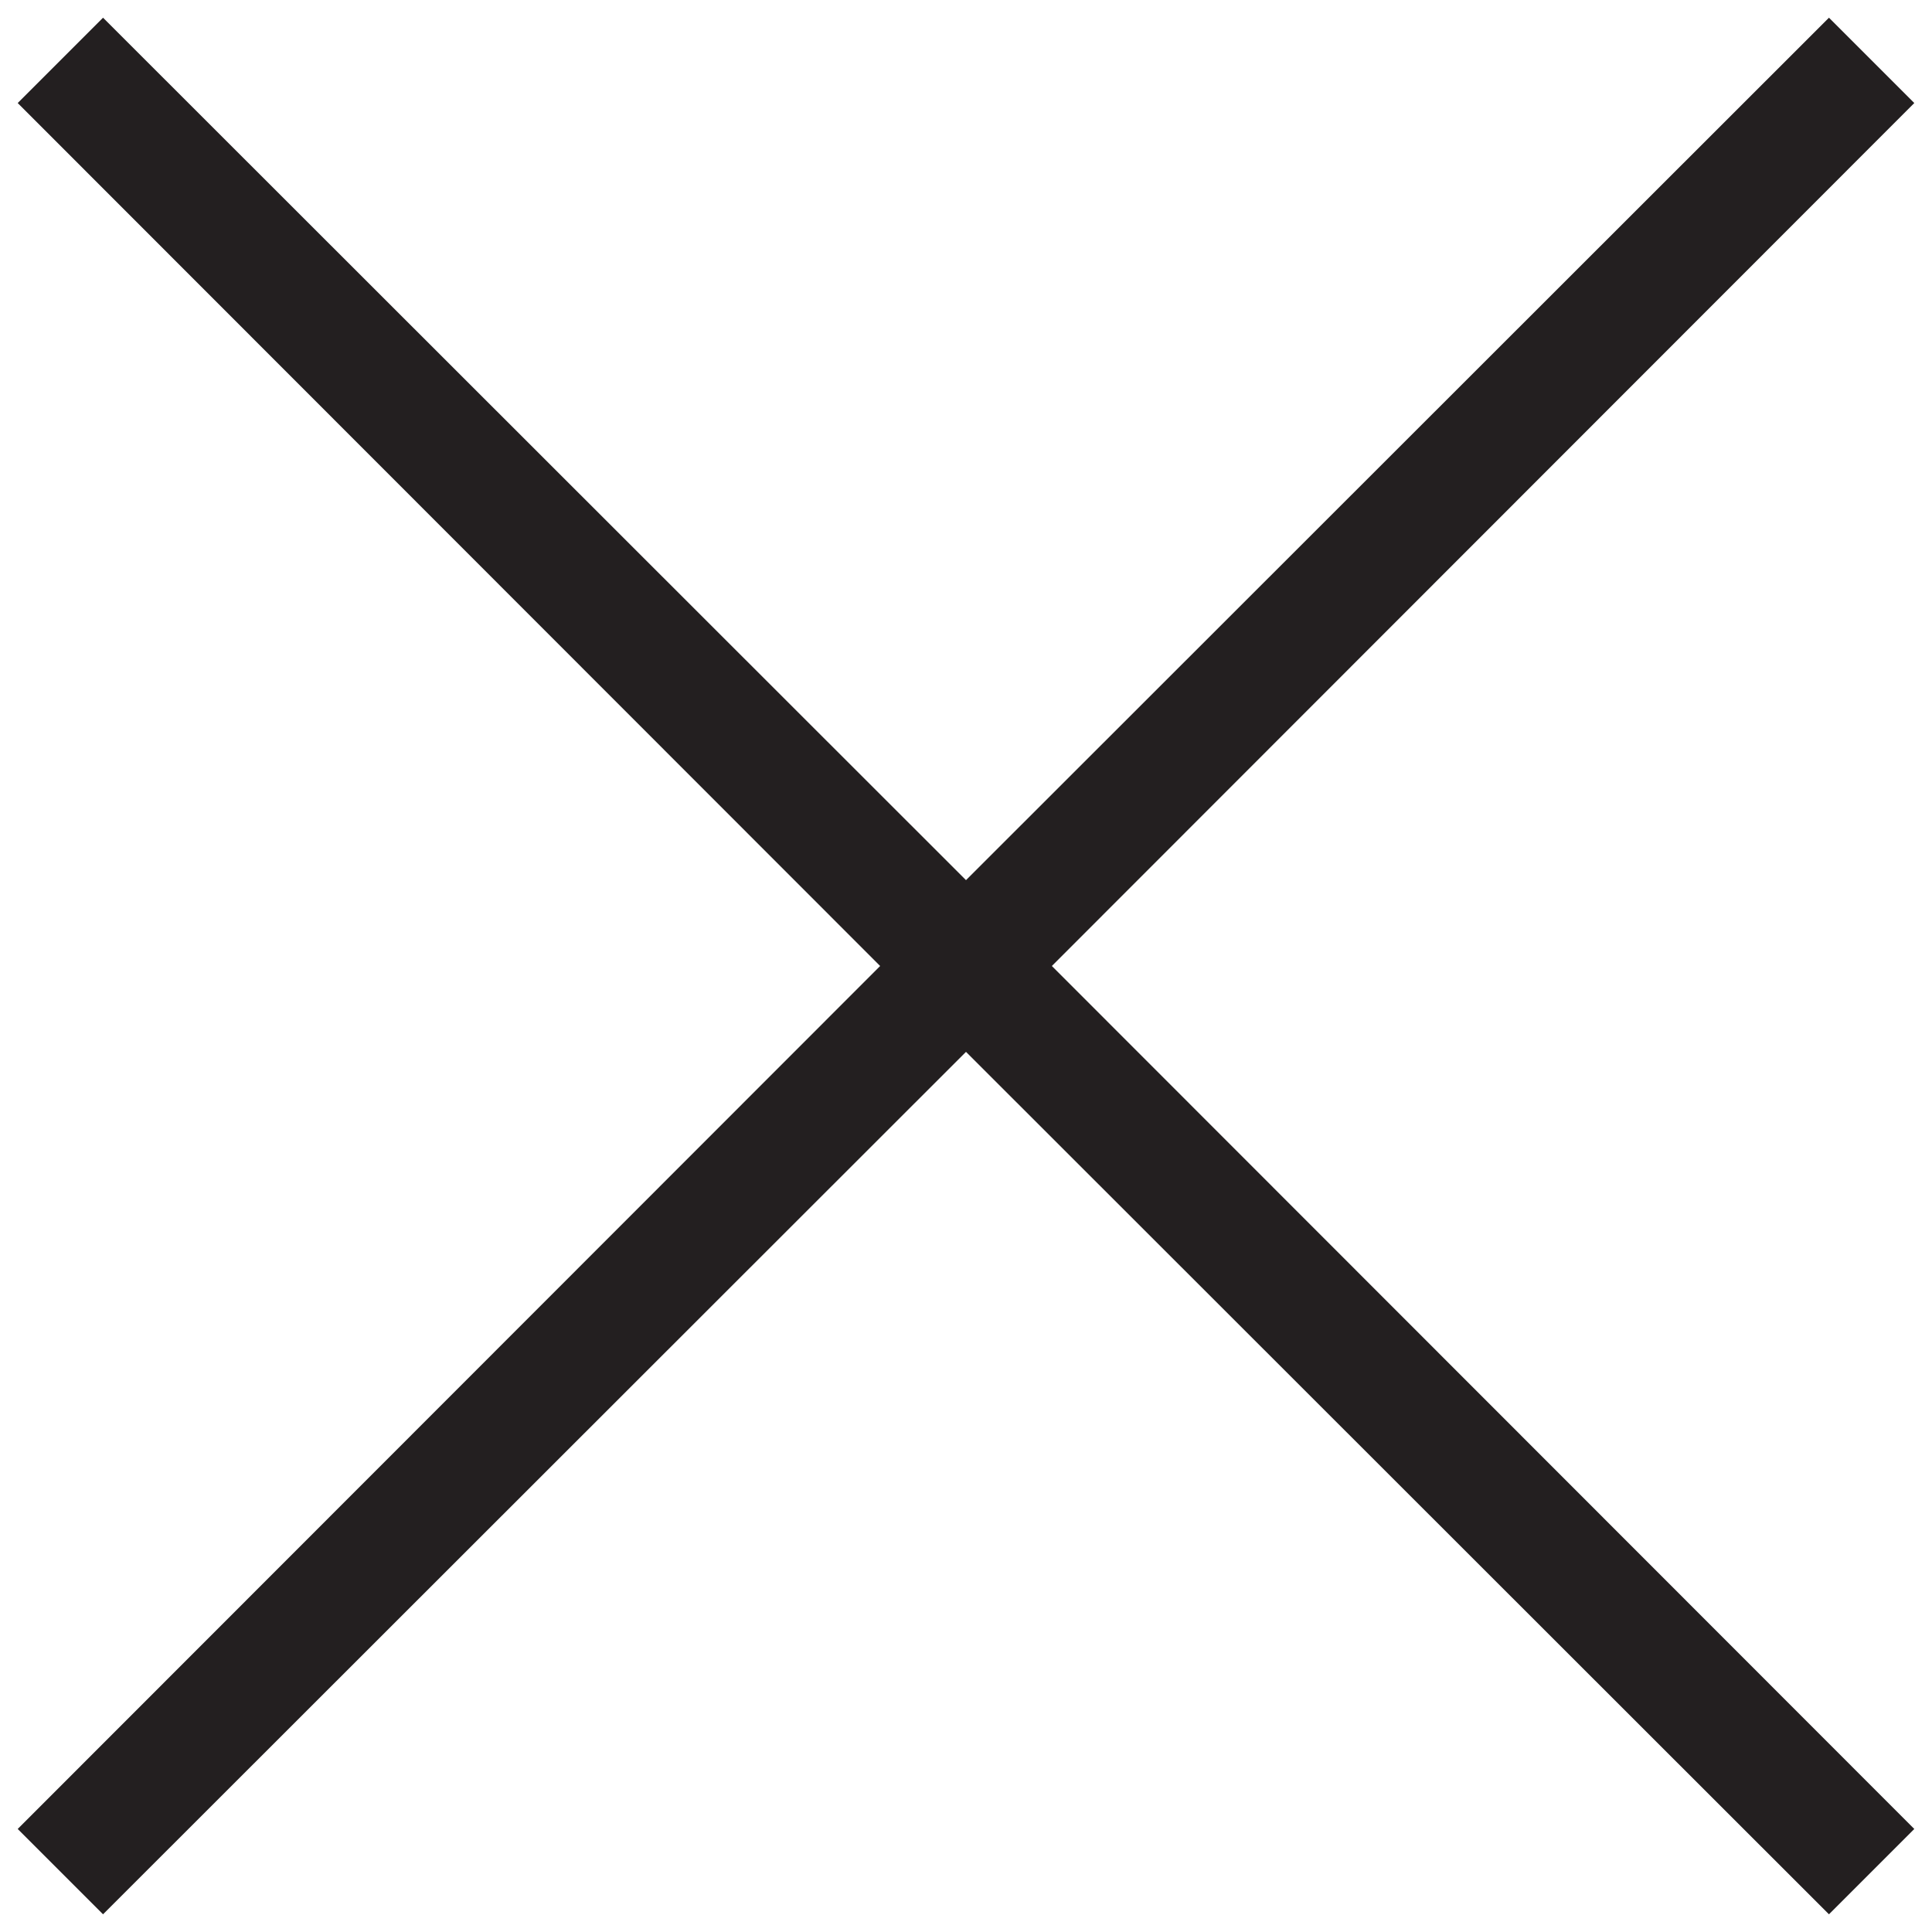
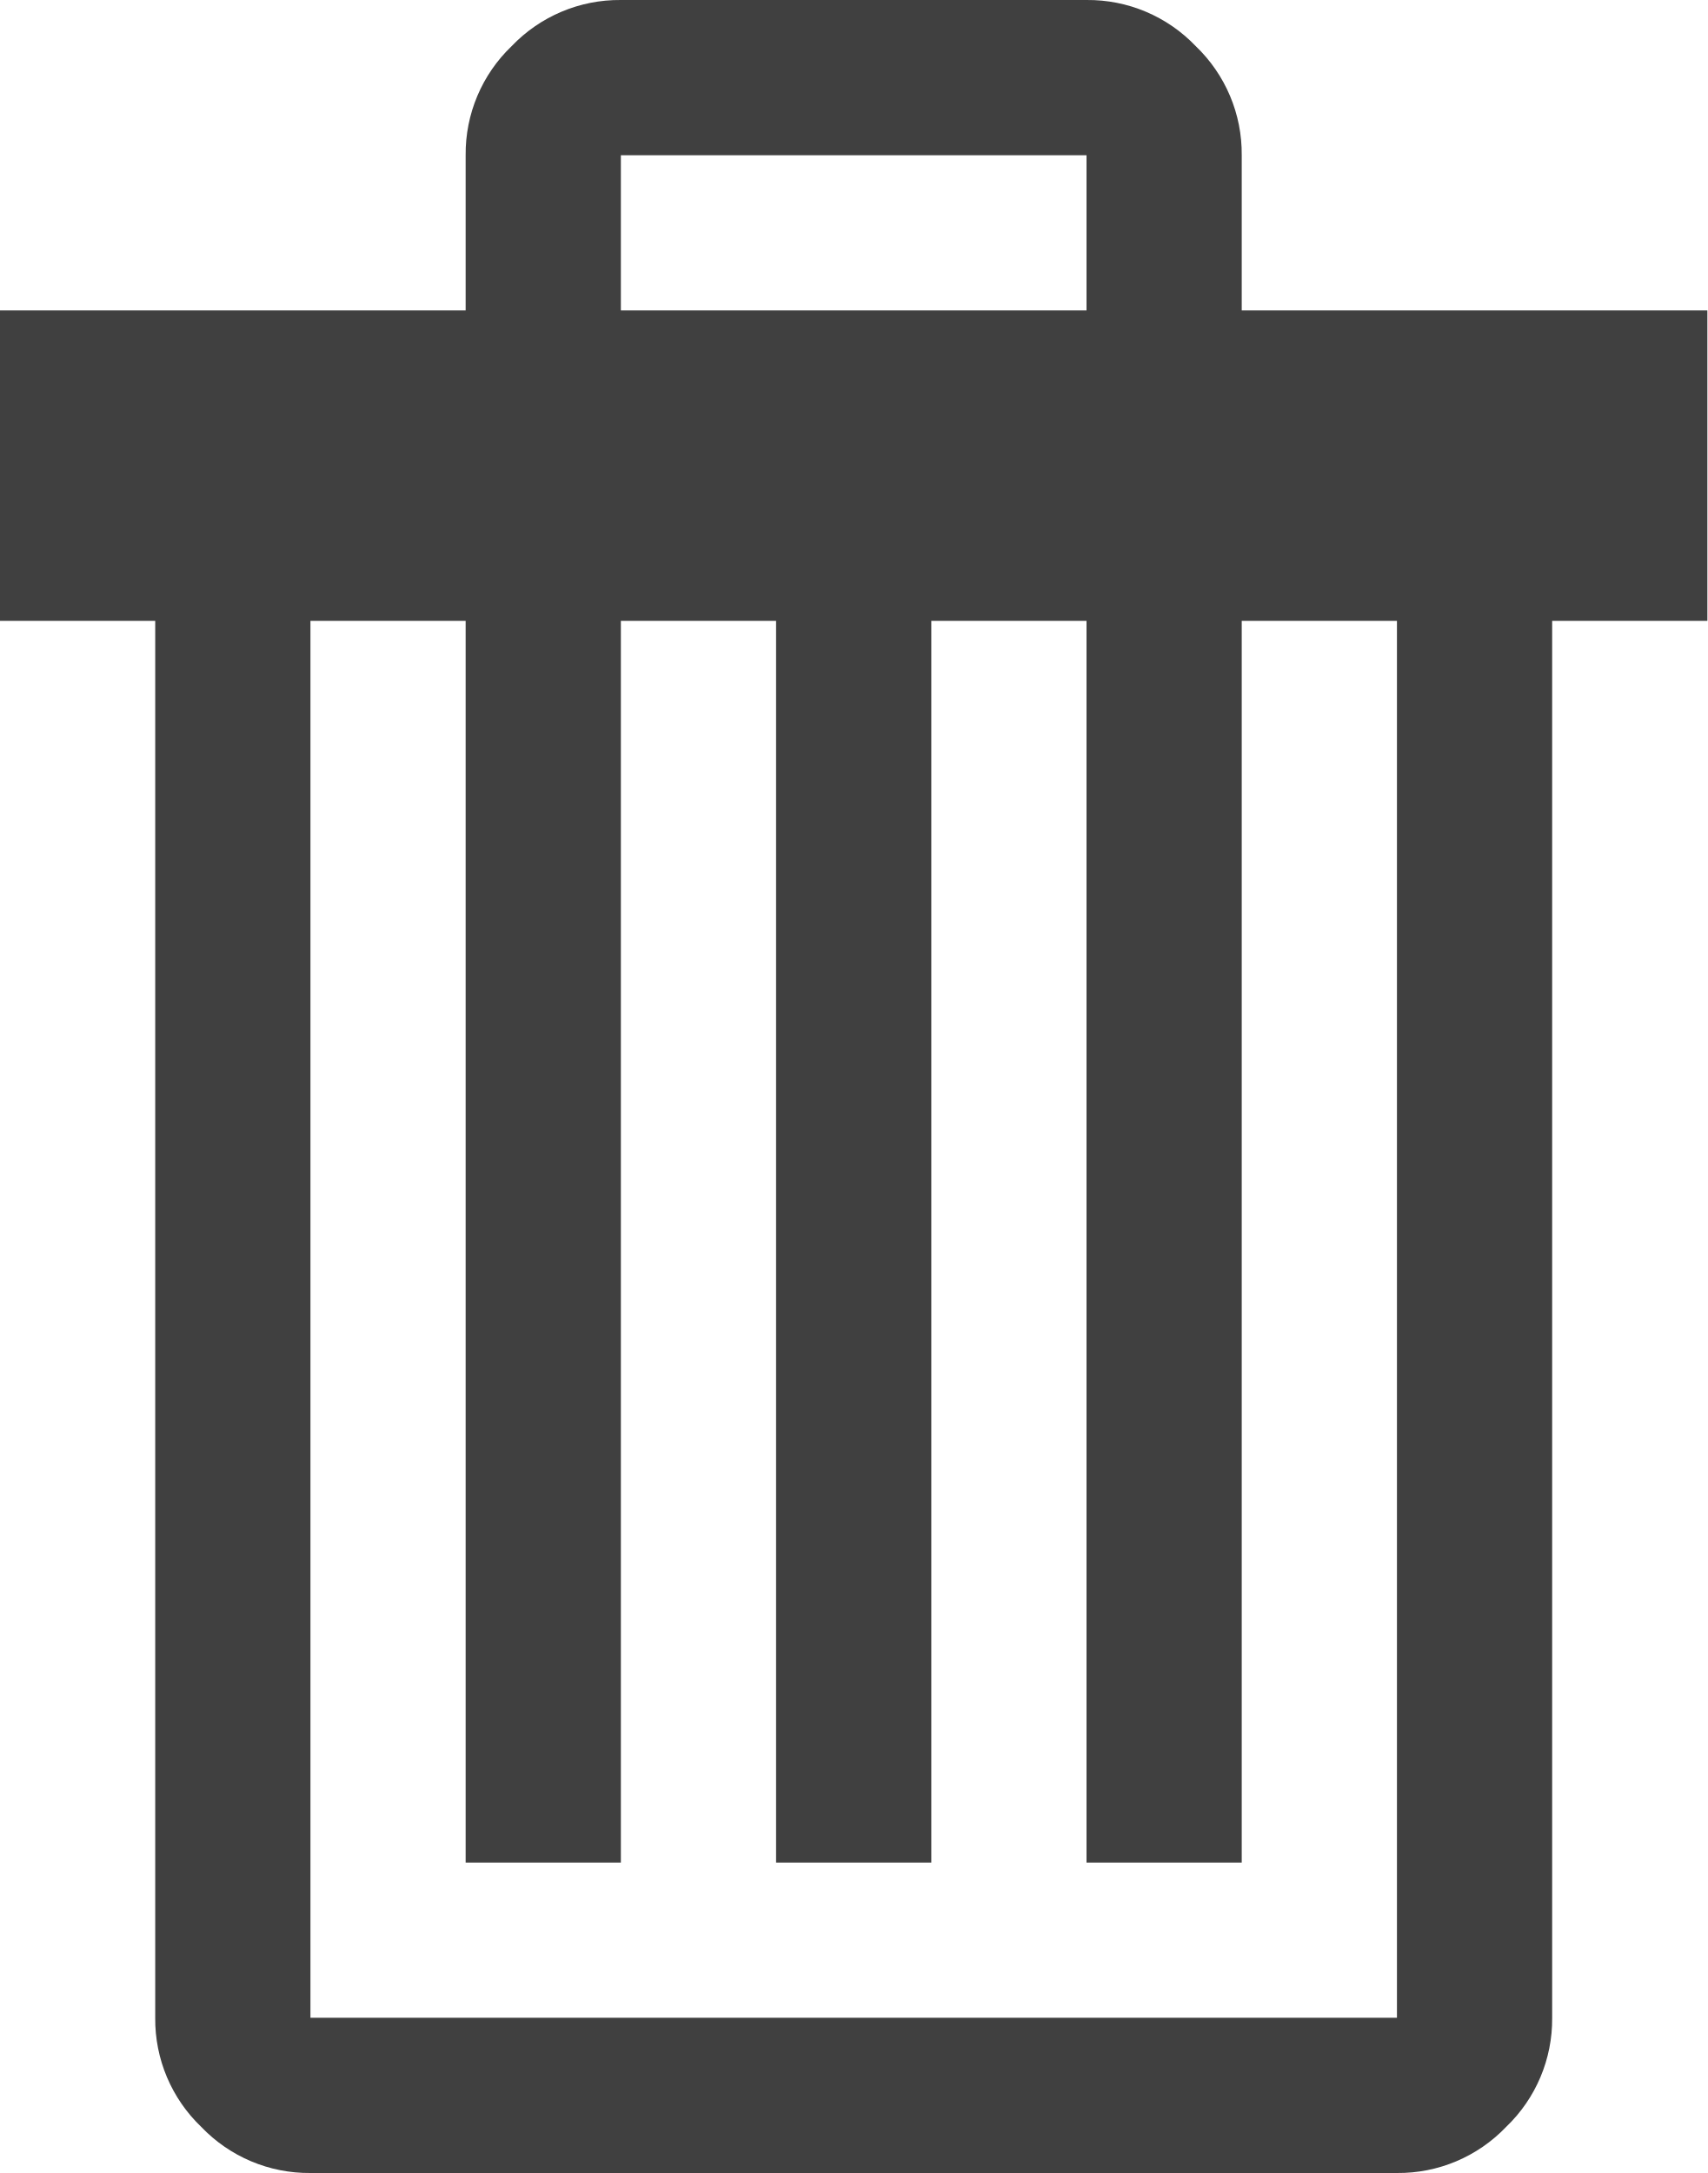
- <svg xmlns="http://www.w3.org/2000/svg" alt="Delete Item" role="img" width="36" height="36" viewBox="0 0 36 36">
-   <path d="M19.6,18,35.67,34.08l-1.59,1.59L18,19.6,1.92,35.67.33,34.08,16.4,18,.33,1.92,1.92.33,18,16.4,34.08.33l1.59,1.59Z" fill="#231f20" />
+ <svg xmlns="http://www.w3.org/2000/svg" width="13.75" height="17.5" viewBox="0 0 13.75 17.5">
+   <defs>
+     <style>.a{opacity:0.75;}</style>
+   </defs>
+   <path class="a" d="M16.25-15H12.5v-1.25a1.2,1.2,0,0,0-.371-.879,1.2,1.2,0,0,0-.879-.371H7.5a1.2,1.2,0,0,0-.879.371,1.2,1.2,0,0,0-.371.879V-15H2.5v2.5H3.75V-1.25a1.2,1.2,0,0,0,.371.879A1.2,1.2,0,0,0,5,0h8.75a1.2,1.2,0,0,0,.879-.371A1.2,1.2,0,0,0,15-1.25V-12.5h1.25ZM7.5-16.25h3.75V-15H7.5v-1.25Zm6.25,15H5V-12.5H6.25v10H7.5v-10H8.75v10H10v-10h1.25v10H12.5v-10h1.25Z" transform="translate(-2.5 17.5)" />
</svg>
